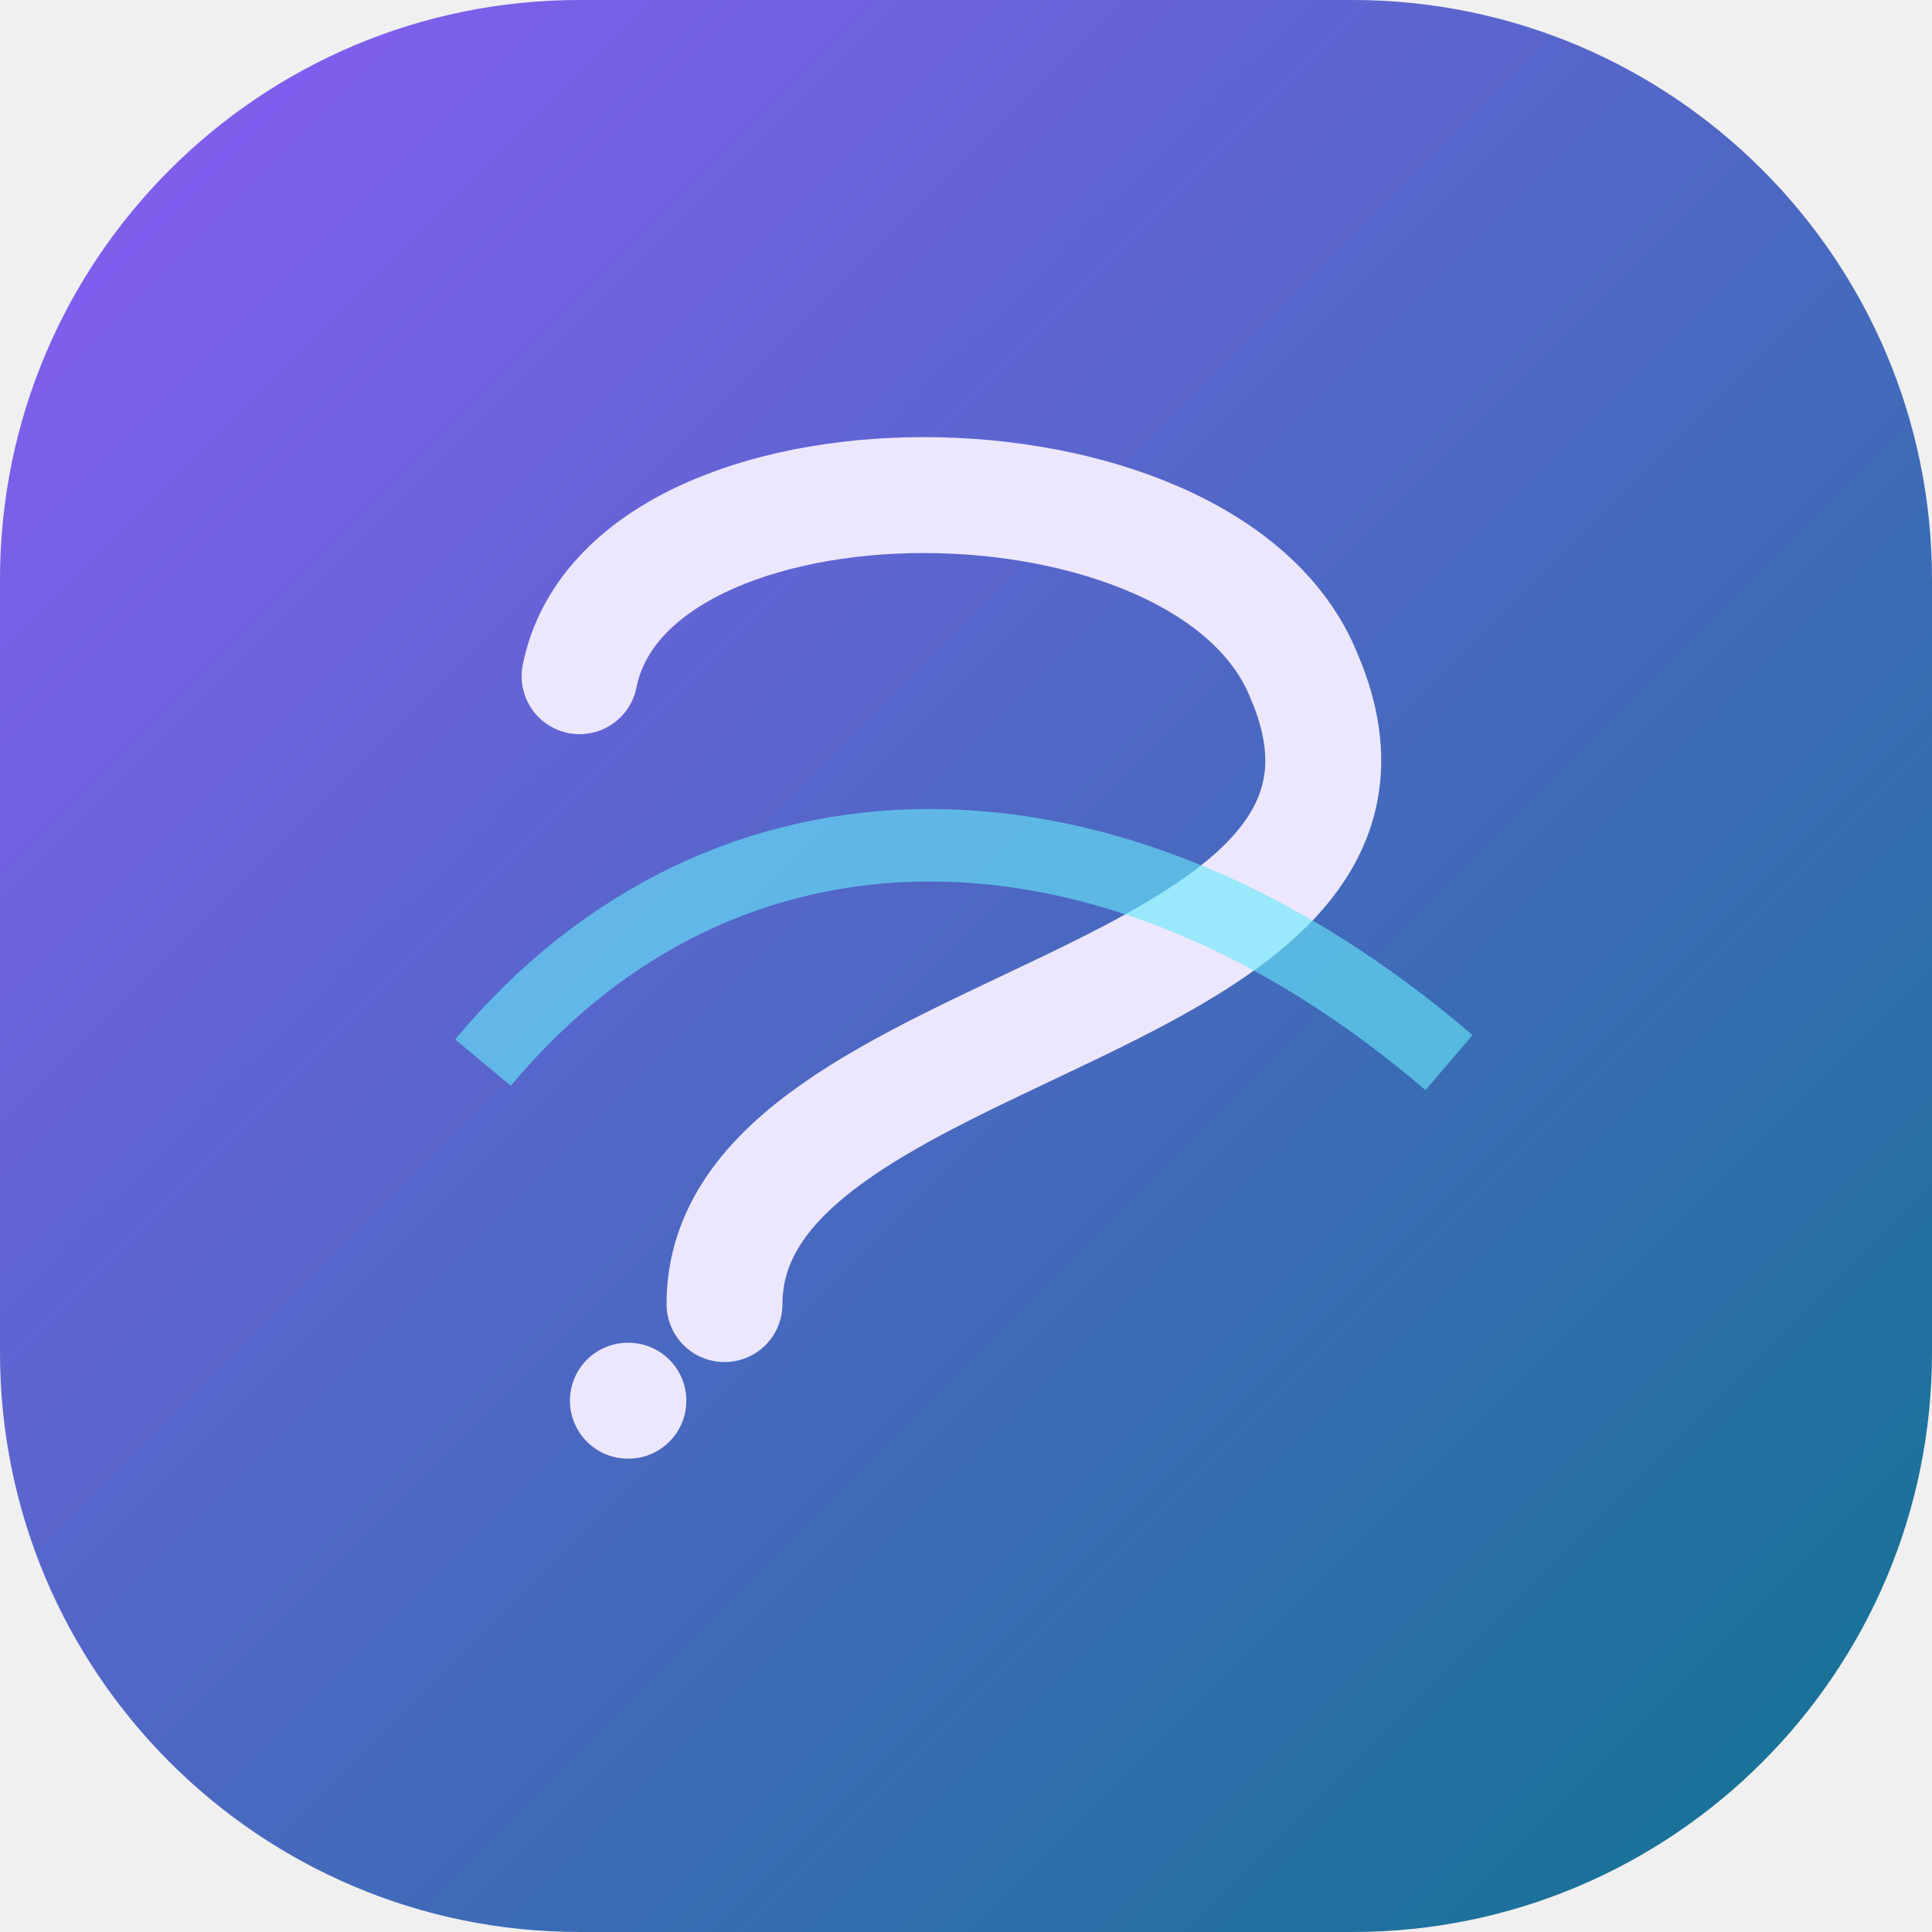
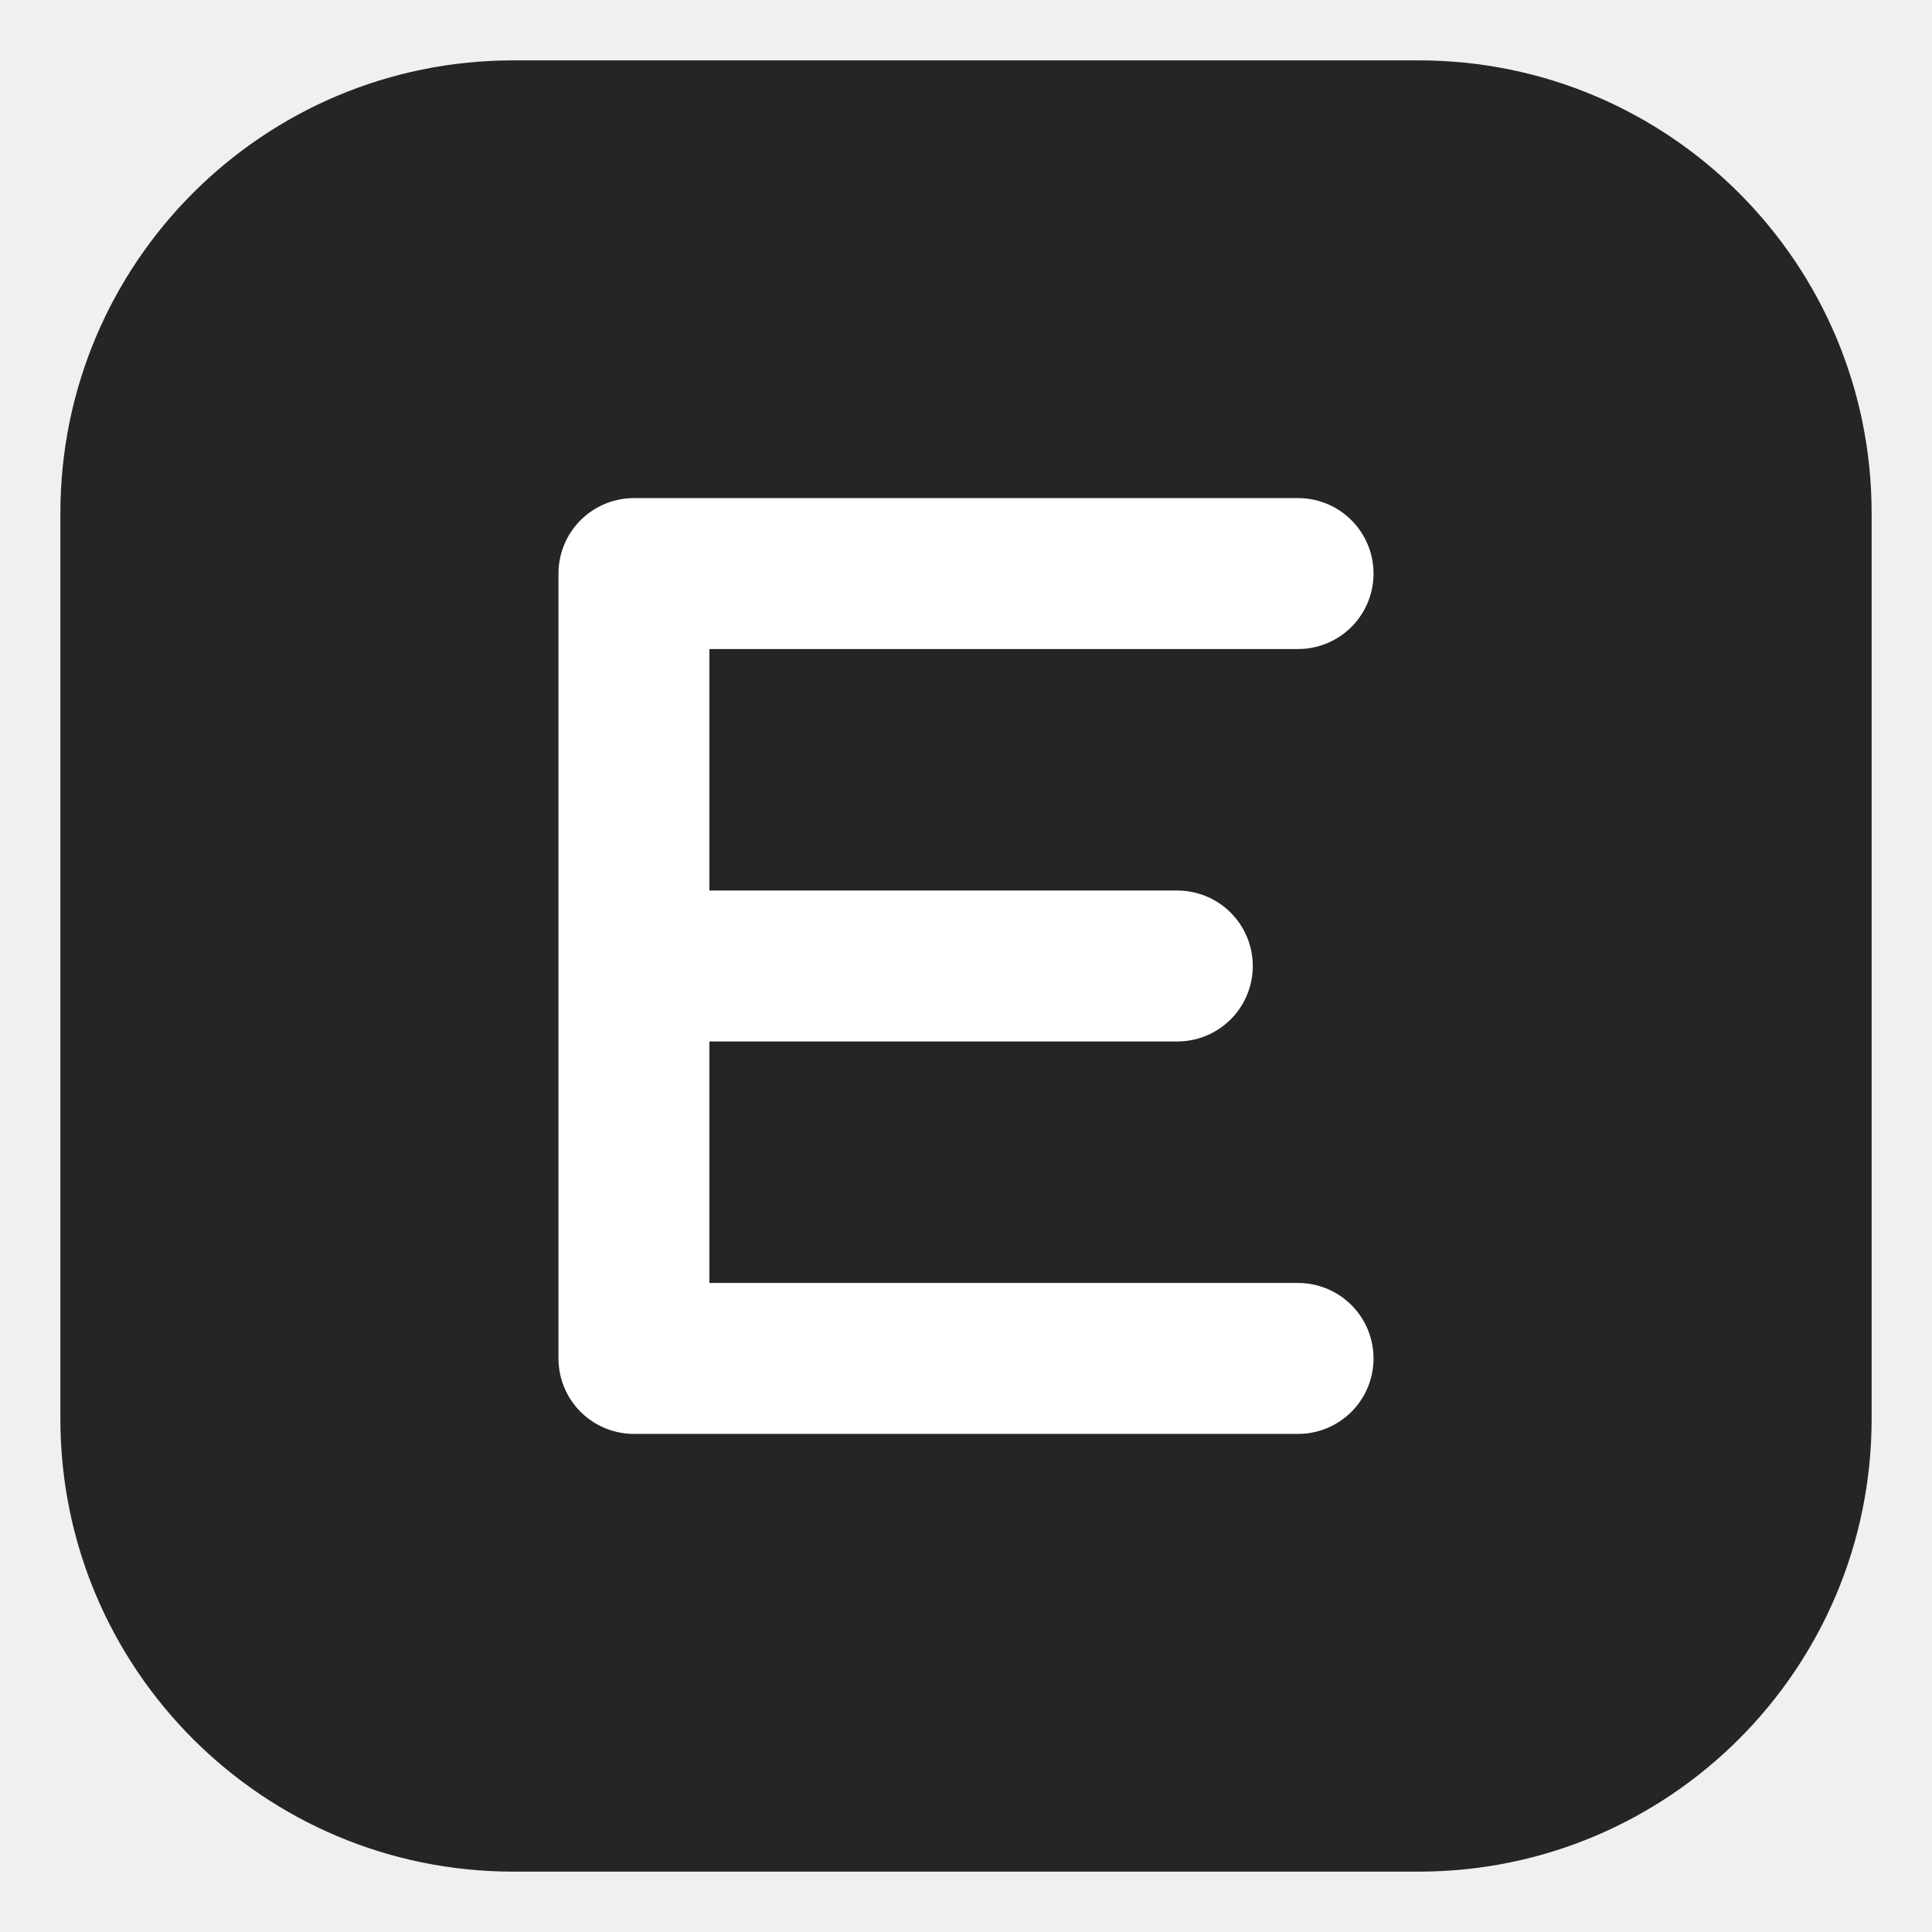
- <svg xmlns="http://www.w3.org/2000/svg" viewBox="0 0 40 40">
-   <defs>
-     <linearGradient id="g" x1="0" y1="0" x2="1" y2="1">
-       <stop offset="0" stop-color="#8b5cf6" />
-       <stop offset="1" stop-color="#0e7490" />
-     </linearGradient>
-   </defs>
-   <rect width="40" height="40" rx="12" fill="url(#g)" />
-   <path d="M12 14c1-5 13-5 15 0 3 7-12 7-12 13M13 29h.01" stroke="#ece7ff" stroke-width="2.4" fill="none" stroke-linecap="round" />
-   <path d="M10 22c5-6 13-6 20 0" stroke="#67e8f9" stroke-width="1.5" fill="none" opacity=".62" />
+ <svg xmlns="http://www.w3.org/2000/svg" viewBox="0 0 64 64">
+   <rect x="2" y="2" width="60" height="60" rx="15" fill="#252525" />
+   <path d="M43 19H21v26h22M21 32h18" fill="none" stroke="#fff" stroke-width="5" stroke-linecap="round" stroke-linejoin="round" />
</svg>
